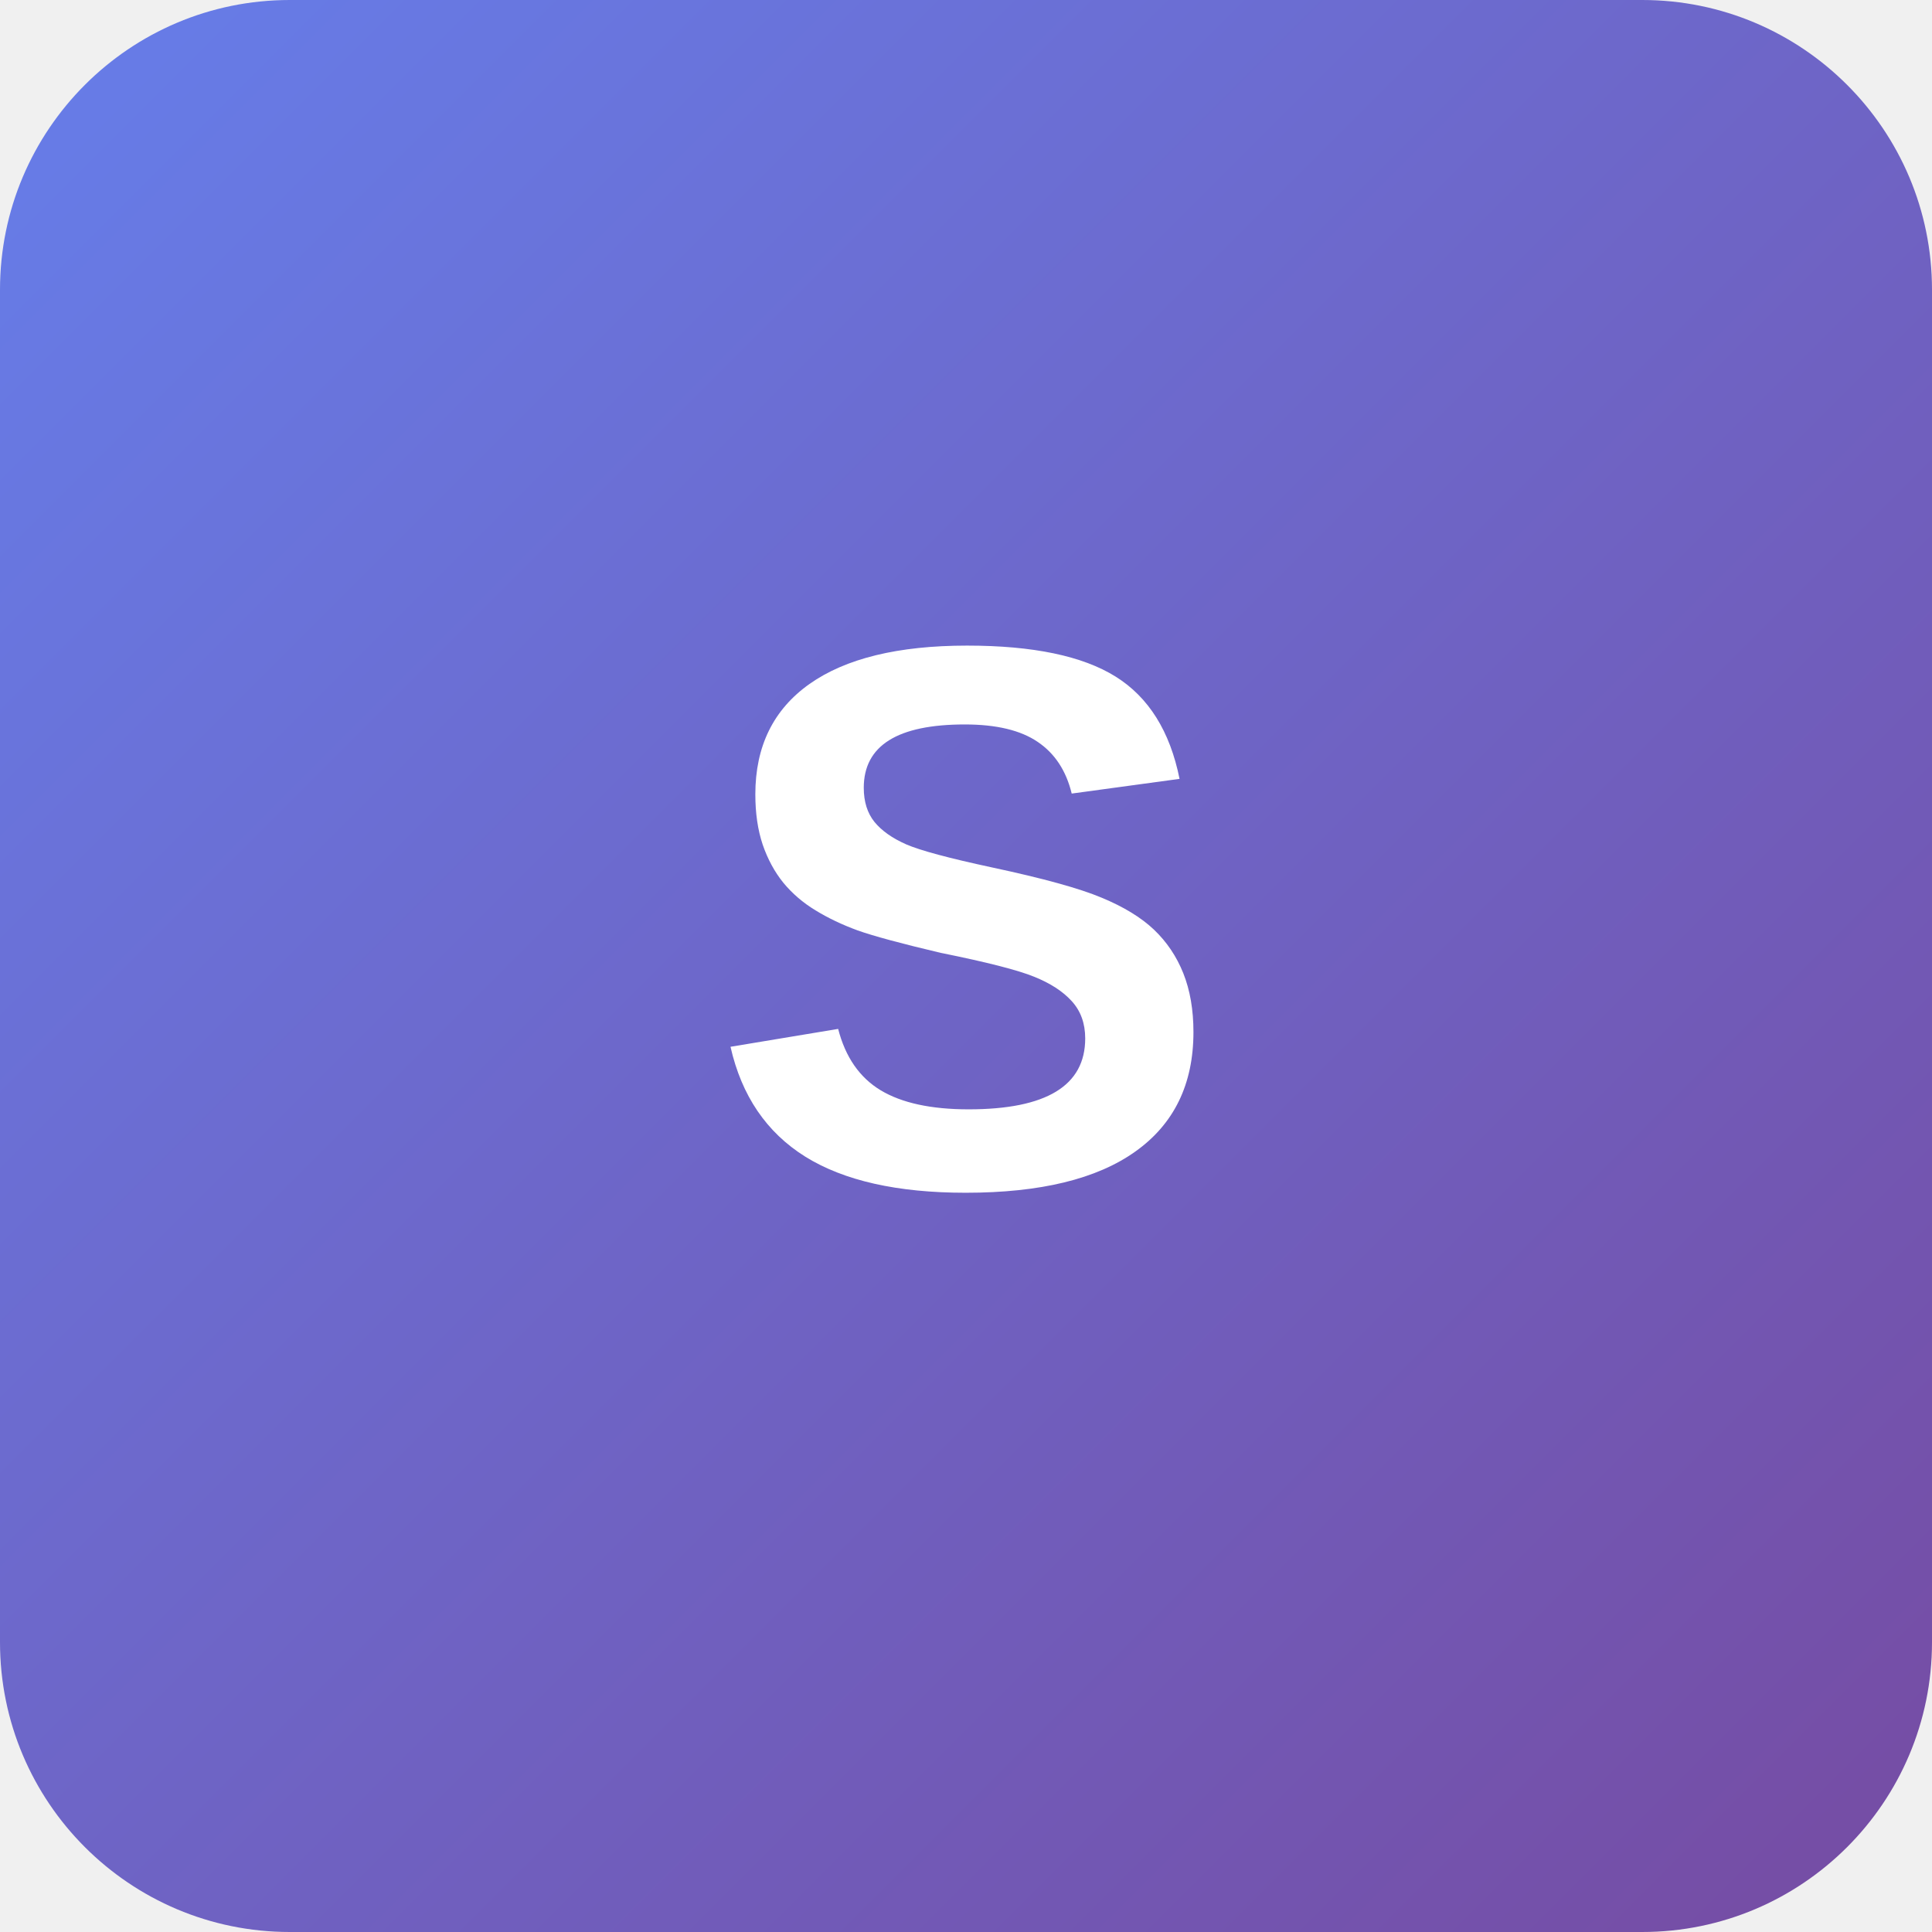
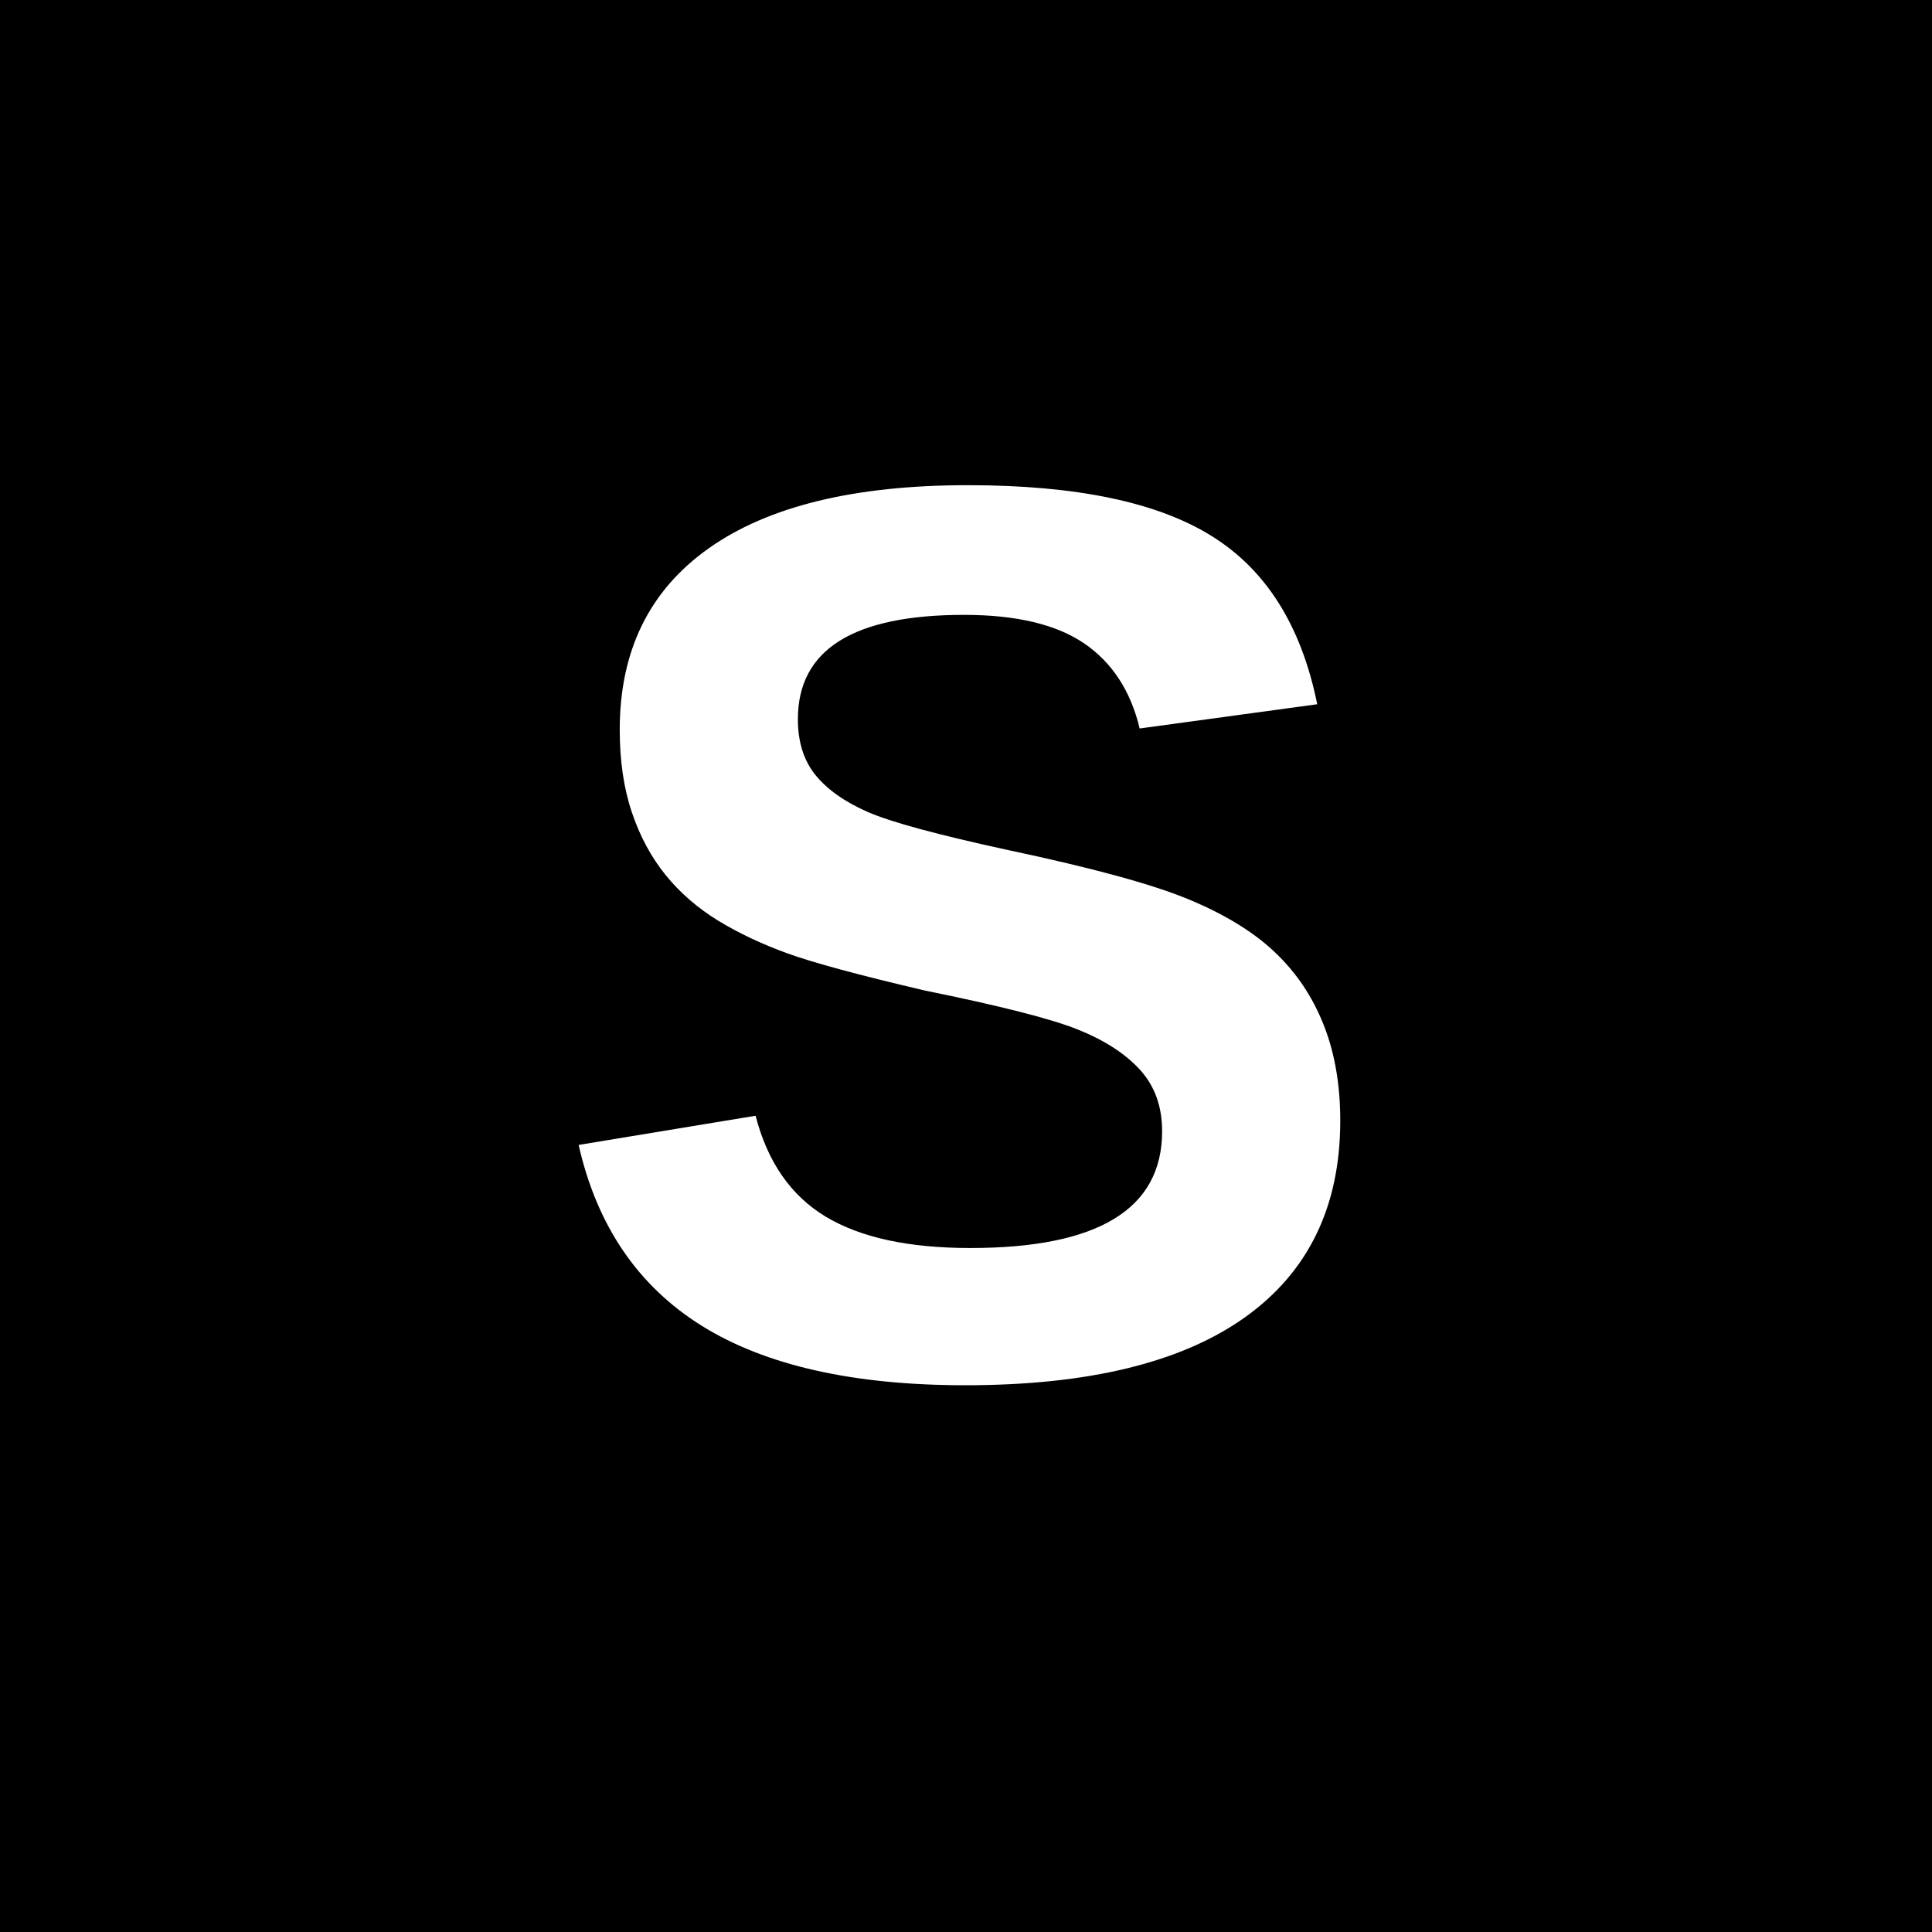
- <svg xmlns="http://www.w3.org/2000/svg" width="152" height="152">
-   <defs>
-     <linearGradient id="grad" x1="0%" y1="0%" x2="100%" y2="100%">
-       <stop offset="0%" style="stop-color:#667eea;stop-opacity:1" />
-       <stop offset="100%" style="stop-color:#764ba2;stop-opacity:1" />
-     </linearGradient>
-   </defs>
-   <rect width="152" height="152" rx="22.8" fill="url(#grad)" />
-   <text x="50%" y="50%" font-family="Arial, sans-serif" font-size="60.8" font-weight="bold" fill="white" text-anchor="middle" dominant-baseline="middle">S</text>
+ <svg xmlns="http://www.w3.org/2000/svg" width="152" height="152" viewBox="0 0 152 152">
+   <rect width="152" height="152" fill="#000000" />
+   <text x="76" y="108" font-family="Arial, sans-serif" font-size="100" font-weight="bold" fill="#FFFFFF" text-anchor="middle">S</text>
</svg>
